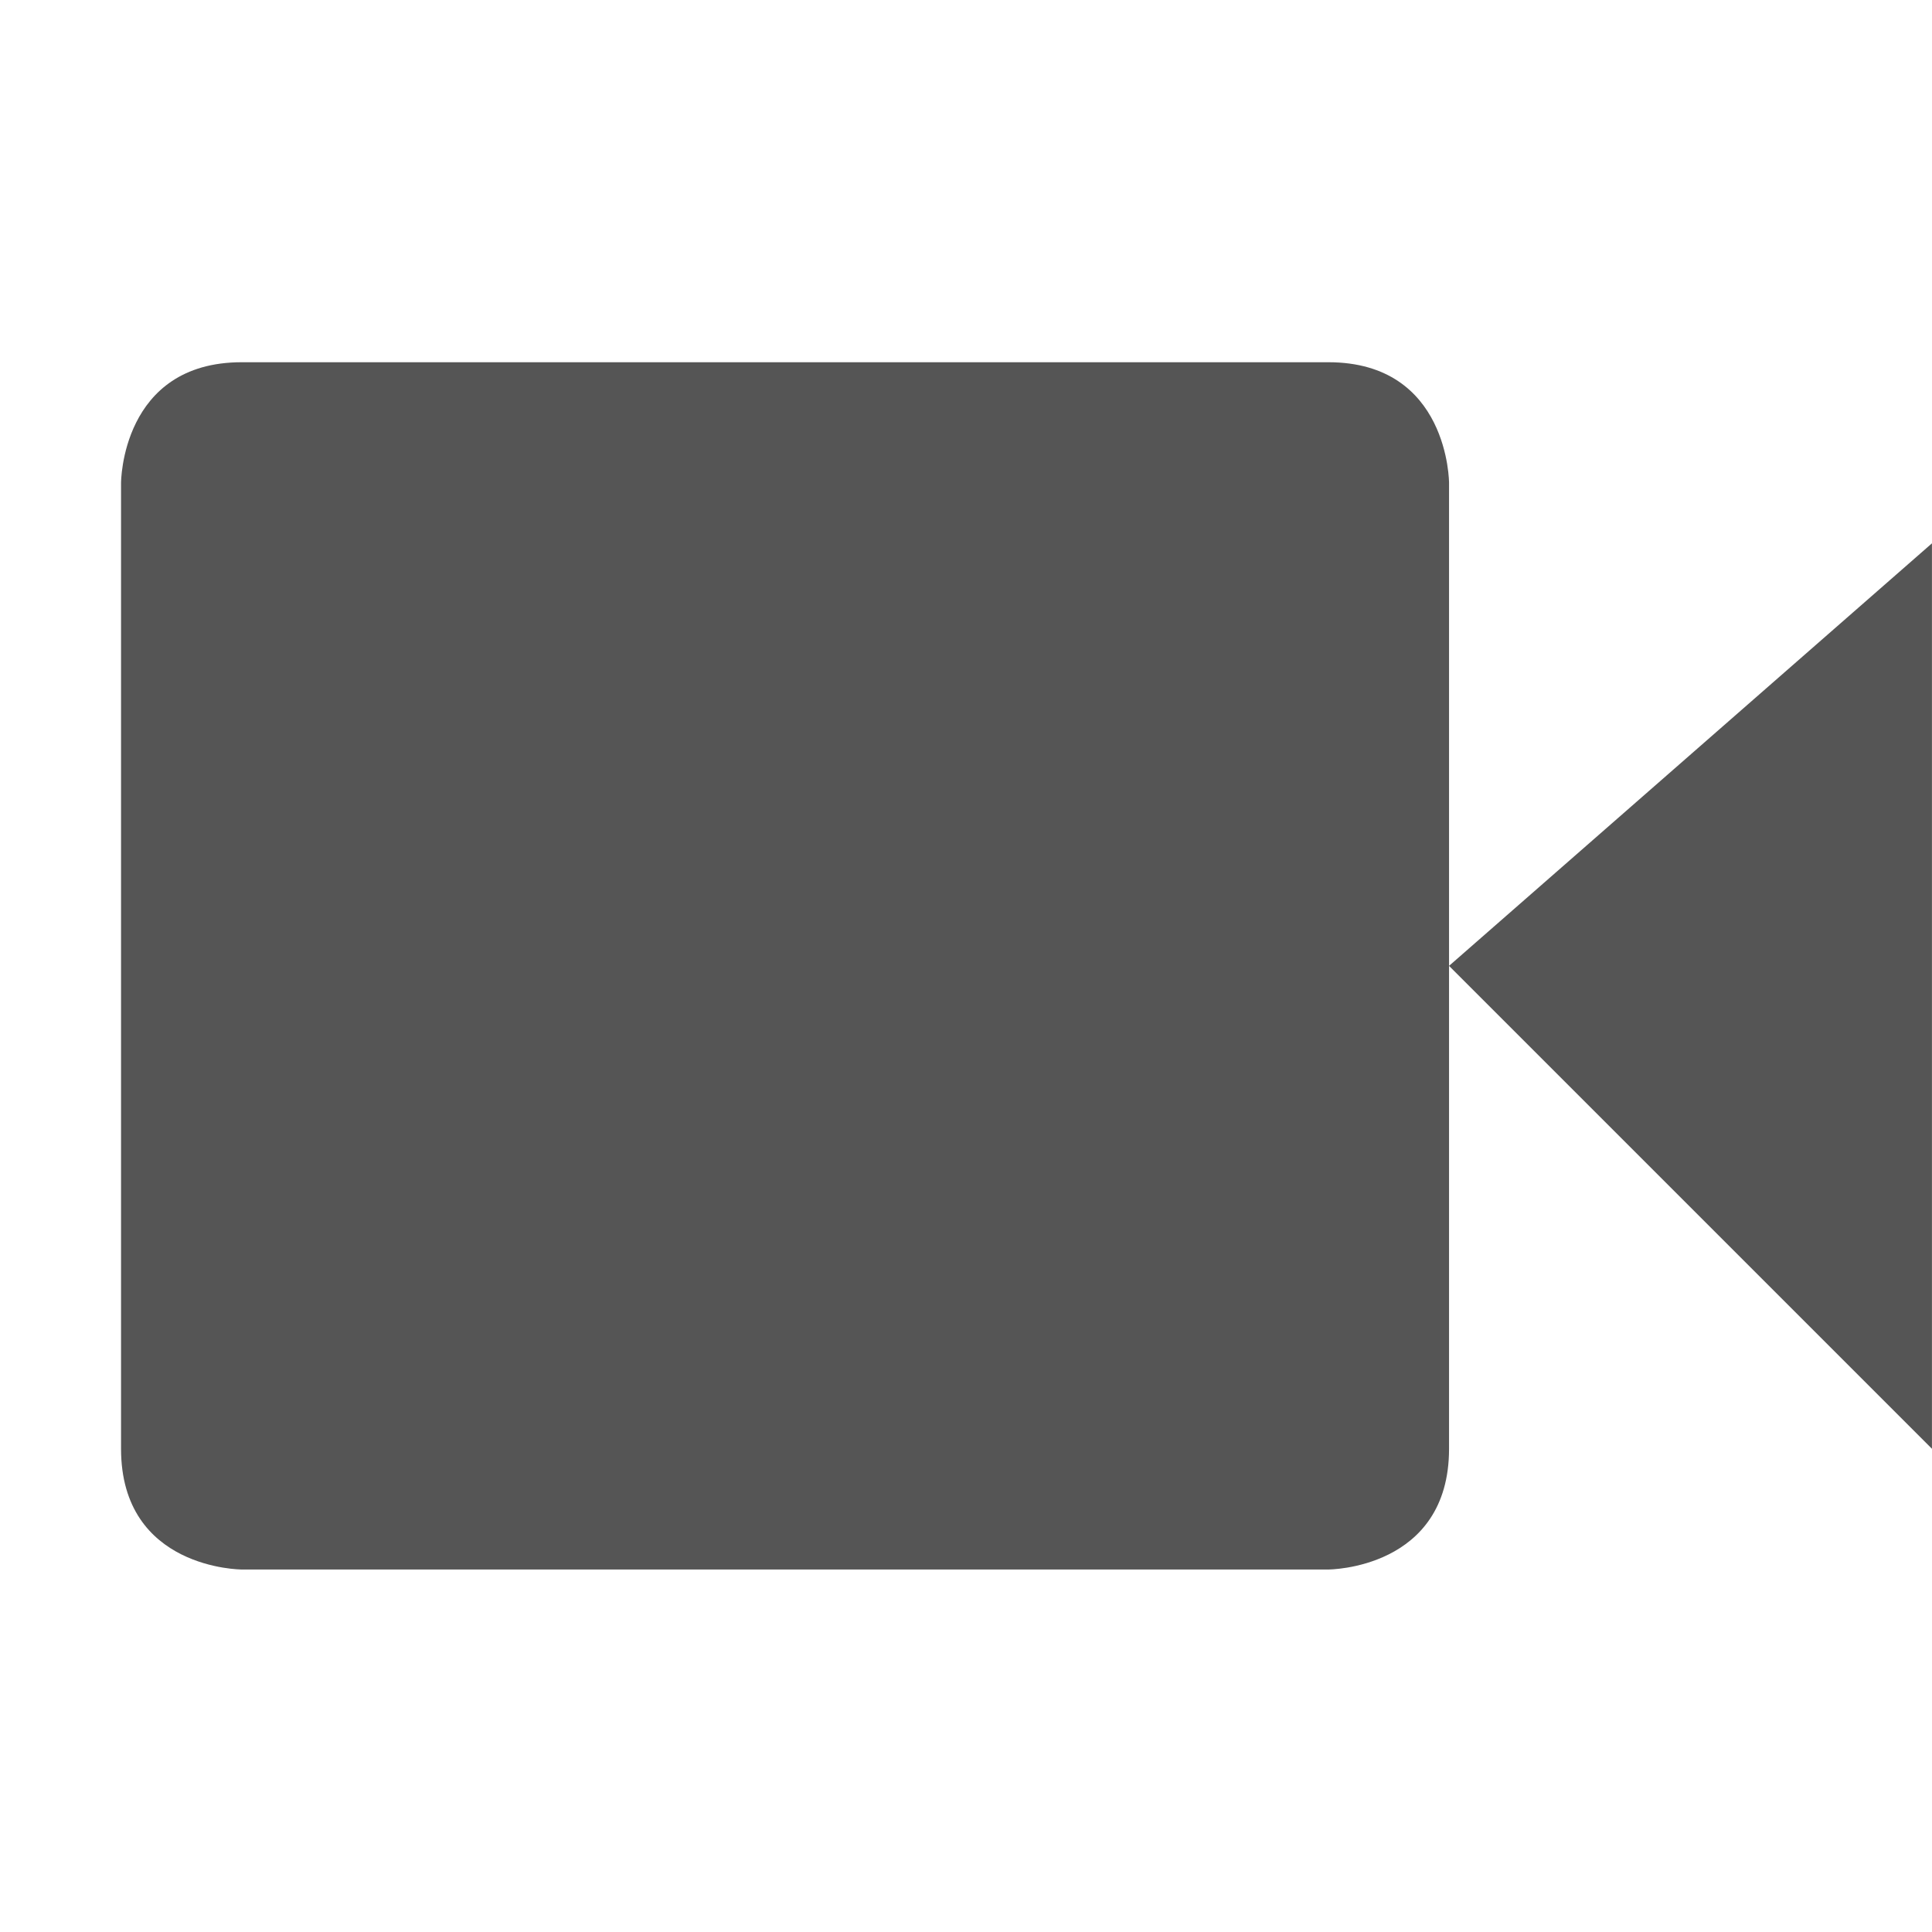
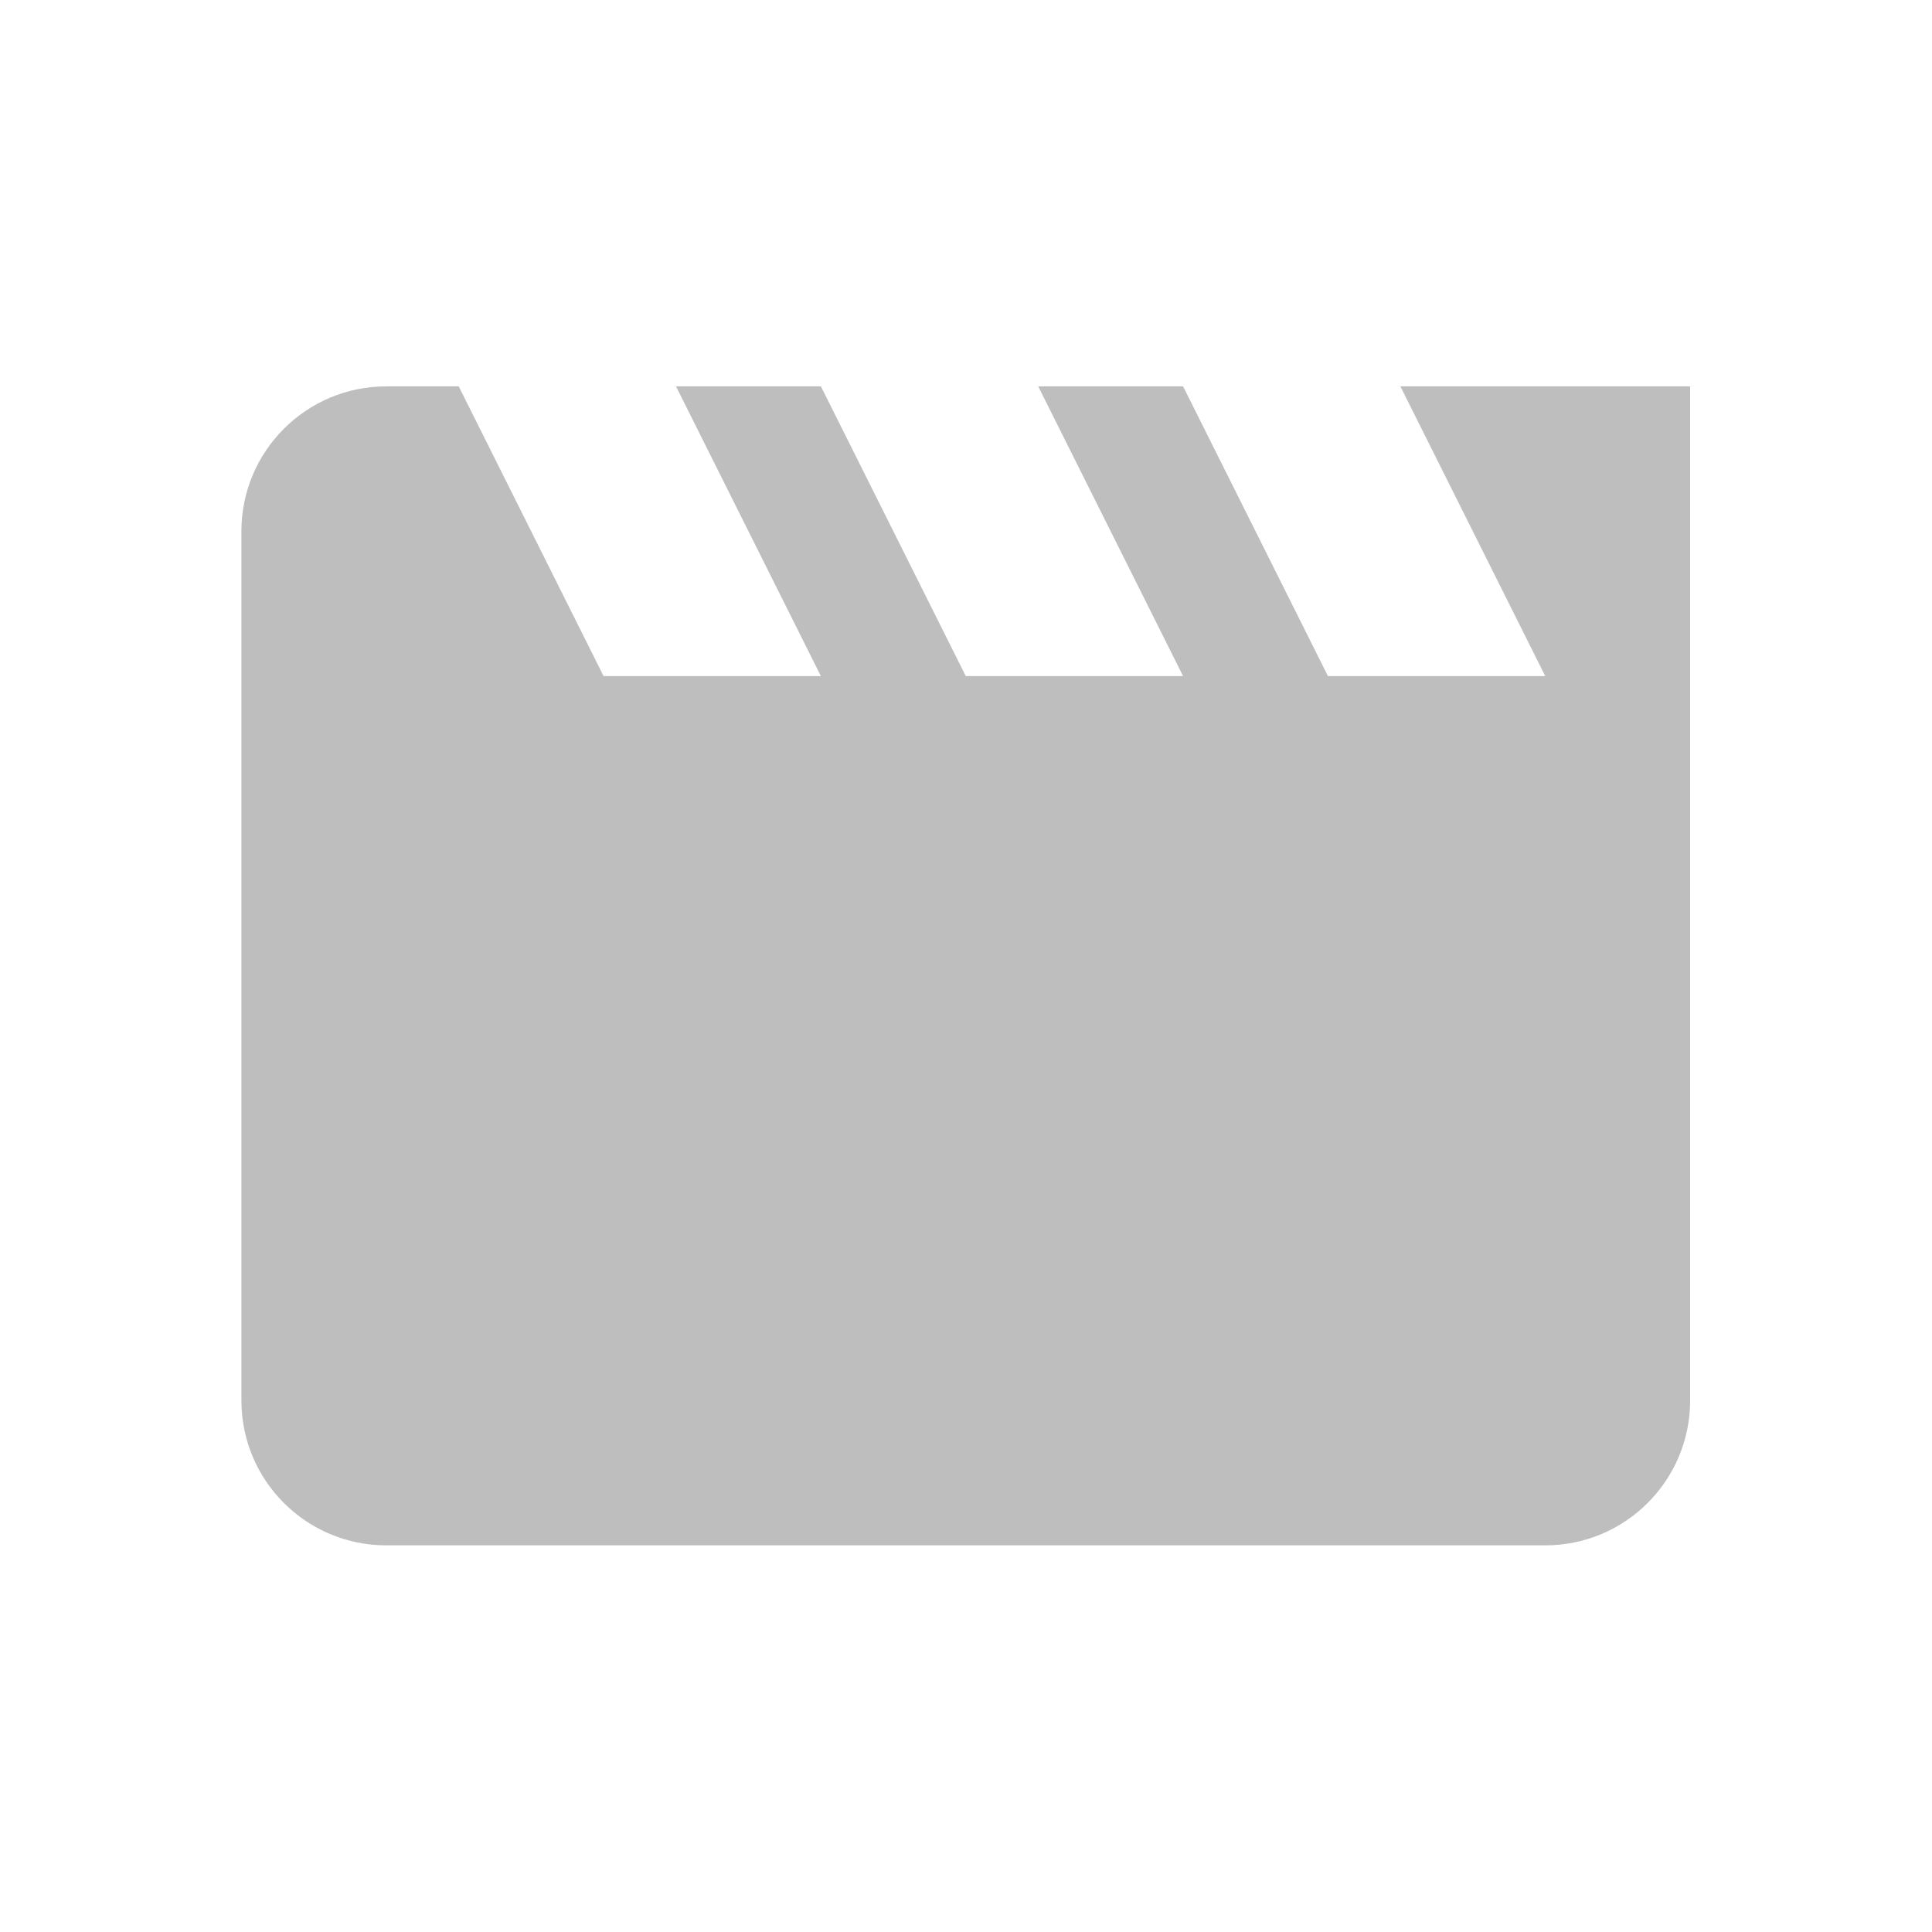
- <svg xmlns="http://www.w3.org/2000/svg" xmlns:ns1="http://www.openswatchbook.org/uri/2009/osb" height="16" id="svg7384" style="enable-background:new" version="1.1" width="16.003">
-   <defs id="defs7386">
-     <linearGradient id="linearGradient5606" ns1:paint="solid">
-       <stop id="stop5608" offset="0" style="stop-color:#000000;stop-opacity:1;" />
-     </linearGradient>
-     <filter color-interpolation-filters="sRGB" id="filter7554">
-       <feBlend id="feBlend7556" in2="BackgroundImage" mode="darken" />
-     </filter>
-   </defs>
-   <g id="layer9" style="display:inline" transform="translate(-762.9974,307.0034)" />
-   <g id="layer10" style="display:inline;filter:url(#filter7554)" transform="translate(-762.9974,307.0034)" />
-   <g id="layer1" style="display:inline" transform="translate(-521.9972,-309.9966)" />
-   <g id="layer14" style="display:inline" transform="translate(-762.9974,307.0034)">
-     <path d="m 765,-304.003 9,0 c 1,0 1,1 1,1 l 0,8 c 0,1 -1,1 -1,1 l -9,0 c 0,0 -1,0 -1,-1 l 0,-8 c 0,0 0,-1 1,-1 z m 14,1.5 0,7.5 -4,-4 z" id="path5243" style="font-size:medium;font-style:normal;font-variant:normal;font-weight:normal;font-stretch:normal;text-indent:0;text-align:start;text-decoration:none;line-height:normal;letter-spacing:normal;word-spacing:normal;text-transform:none;direction:ltr;block-progression:tb;writing-mode:lr-tb;text-anchor:start;baseline-shift:baseline;color:#000000;fill:#555555;fill-opacity:1;stroke:none;stroke-width:2;marker:none;visibility:visible;display:inline;overflow:visible;enable-background:accumulate;font-family:Sans;-inkscape-font-specification:Sans" />
-   </g>
-   <g id="layer15" style="display:inline" transform="translate(-762.9974,307.0034)" />
-   <g id="g71291" style="display:inline" transform="translate(-762.9974,307.0034)" />
-   <g id="layer2" style="display:inline" transform="translate(-521.9972,-159.9966)" />
-   <g id="g6058" style="display:inline" transform="translate(-521.9972,-159.9966)" />
-   <g id="layer12" style="display:inline" transform="translate(-762.9974,307.0034)" />
+ <svg xmlns="http://www.w3.org/2000/svg" enable-background="new" height="16" width="16.003">
+   <filter id="a" color-interpolation-filters="sRGB">
+     <feBlend in2="BackgroundImage" mode="darken" />
+   </filter>
+   <g filter="url(#a)" transform="translate(-762.9974 307.0034)" />
+   <path d="m774.597-303.803 1.2 2.4h-1.8l-1.2-2.4h-1.2l1.2 2.4h-1.8l-1.2-2.4h-1.2l1.2 2.4h-1.8l-1.2-2.4h-.6a1.2 1.2 0 0 0 -1.2 1.2v7.2a1.2 1.2 0 0 0 1.2 1.2h9.6a1.2 1.2 0 0 0 1.2-1.2v-8.4z" fill="#bebebe" transform="translate(-762.9974 307.0034)" />
</svg>
